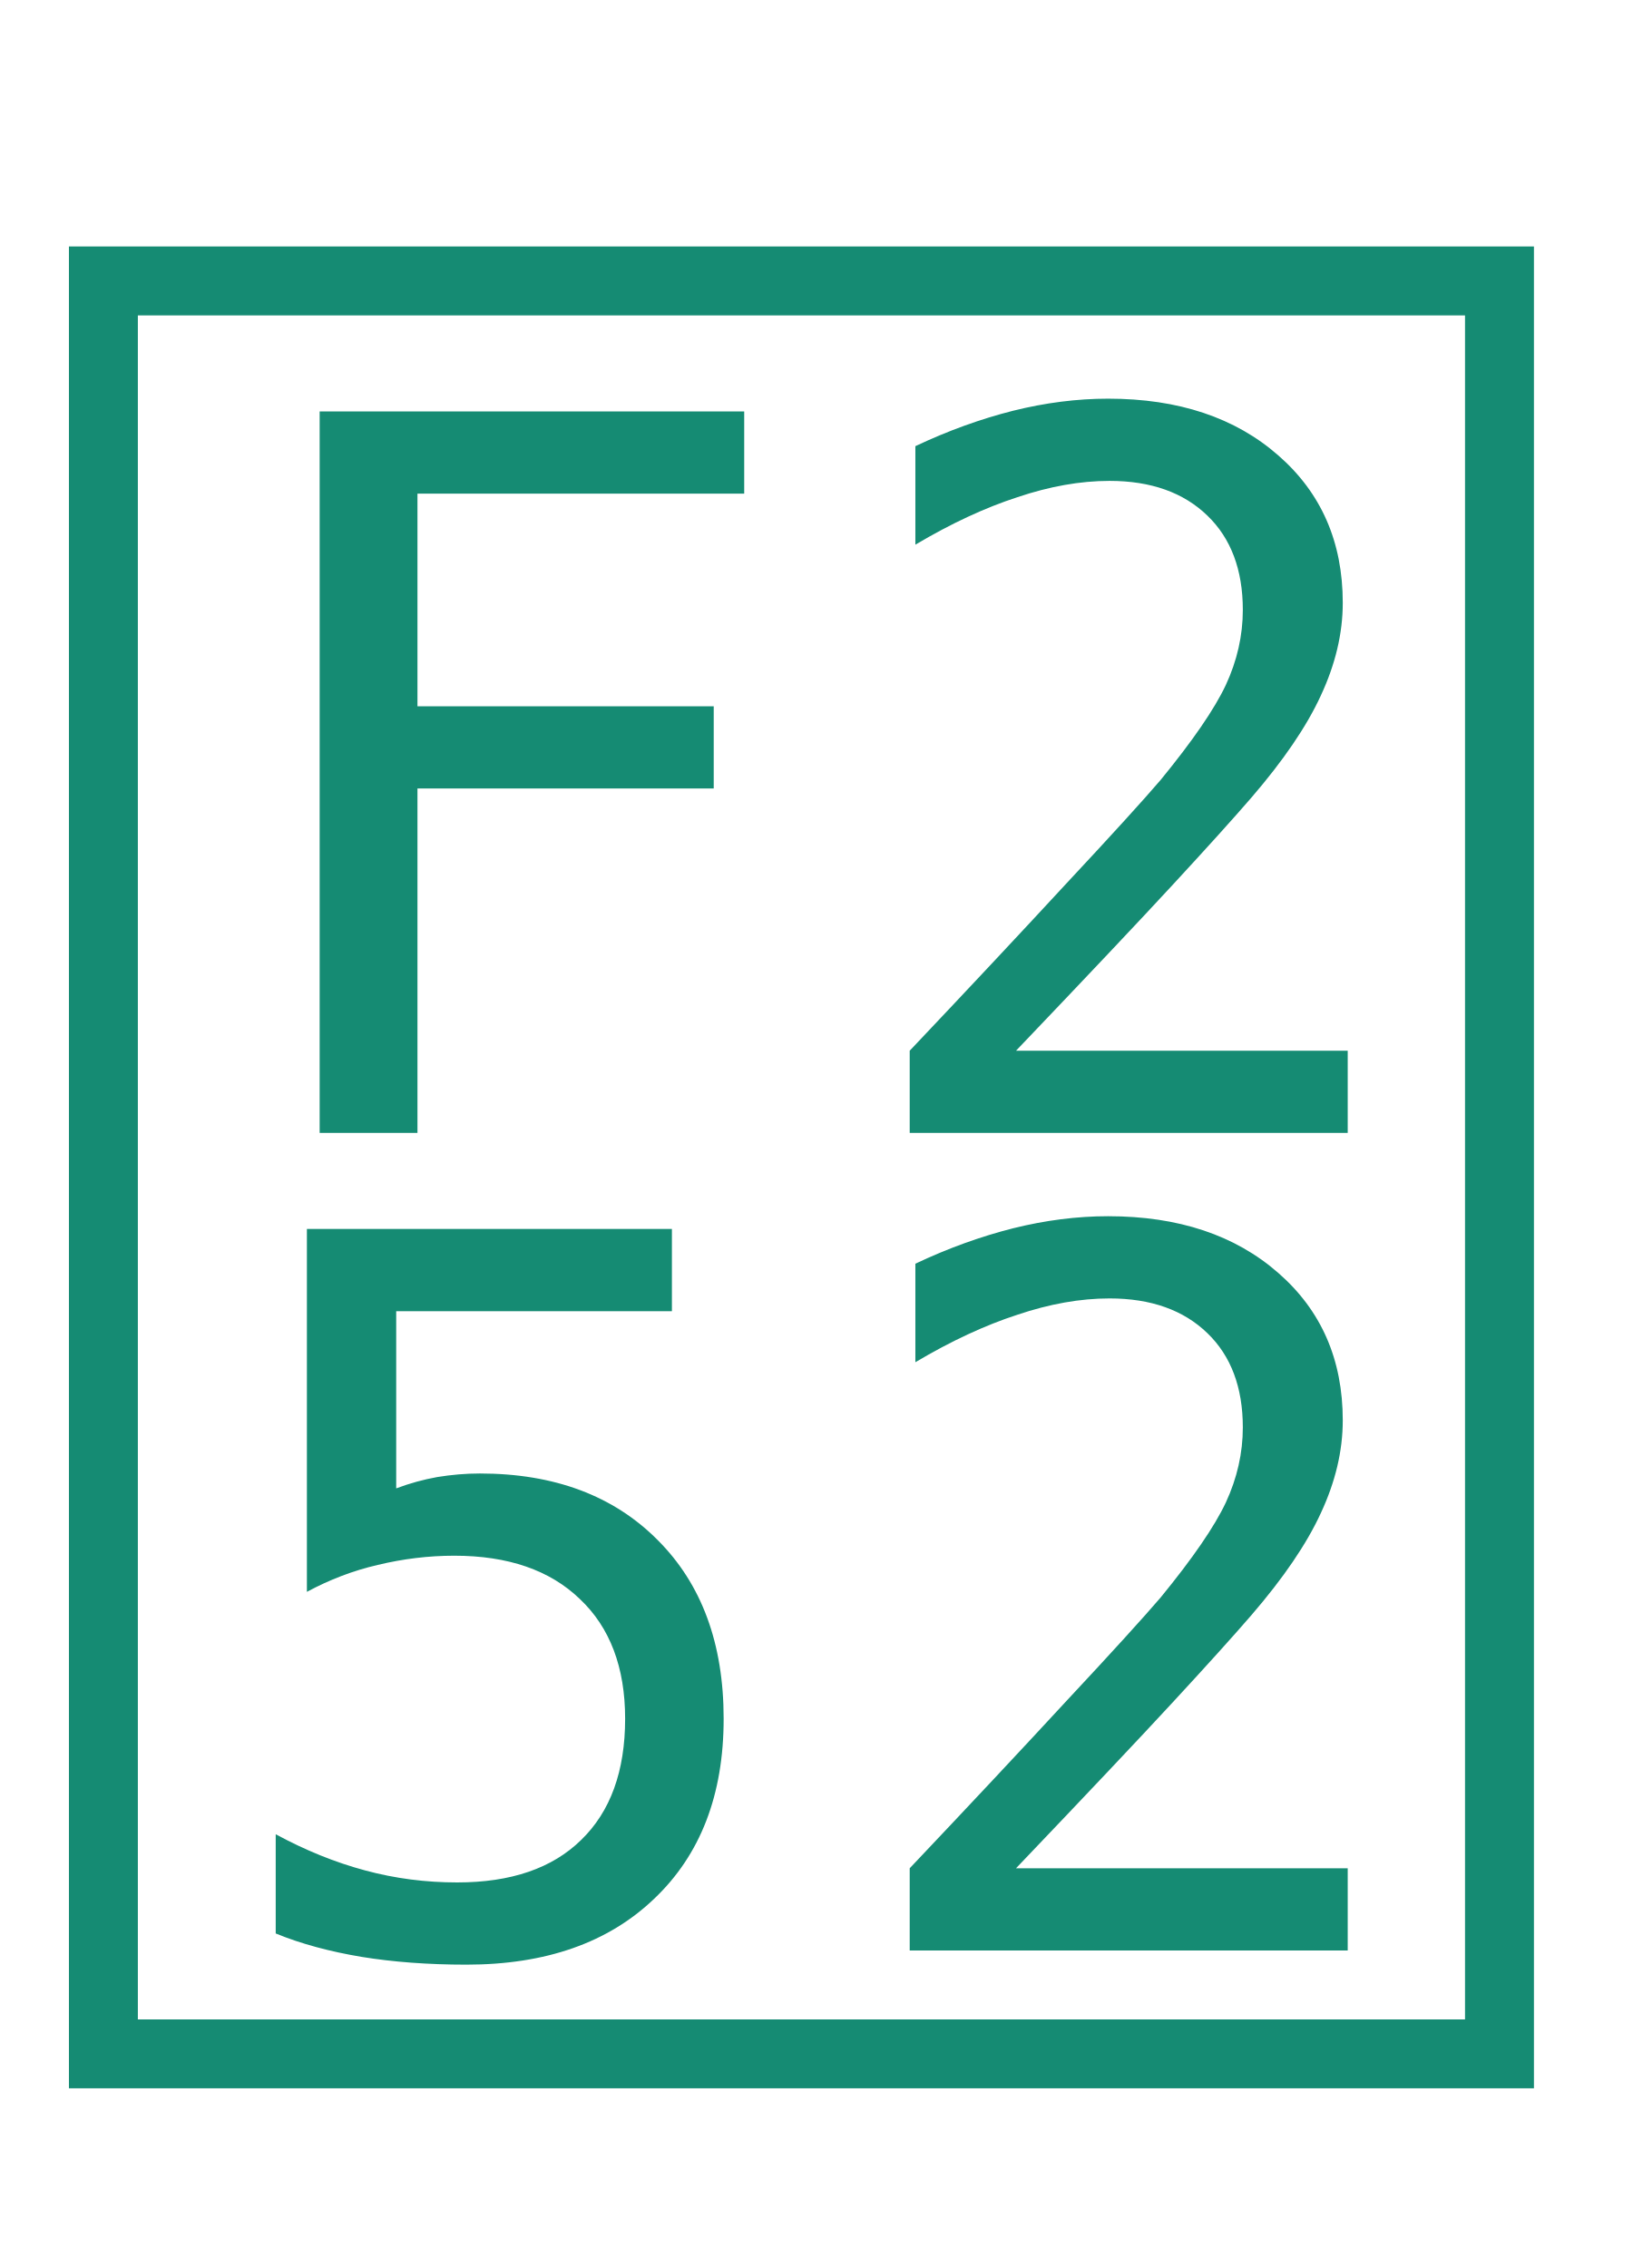
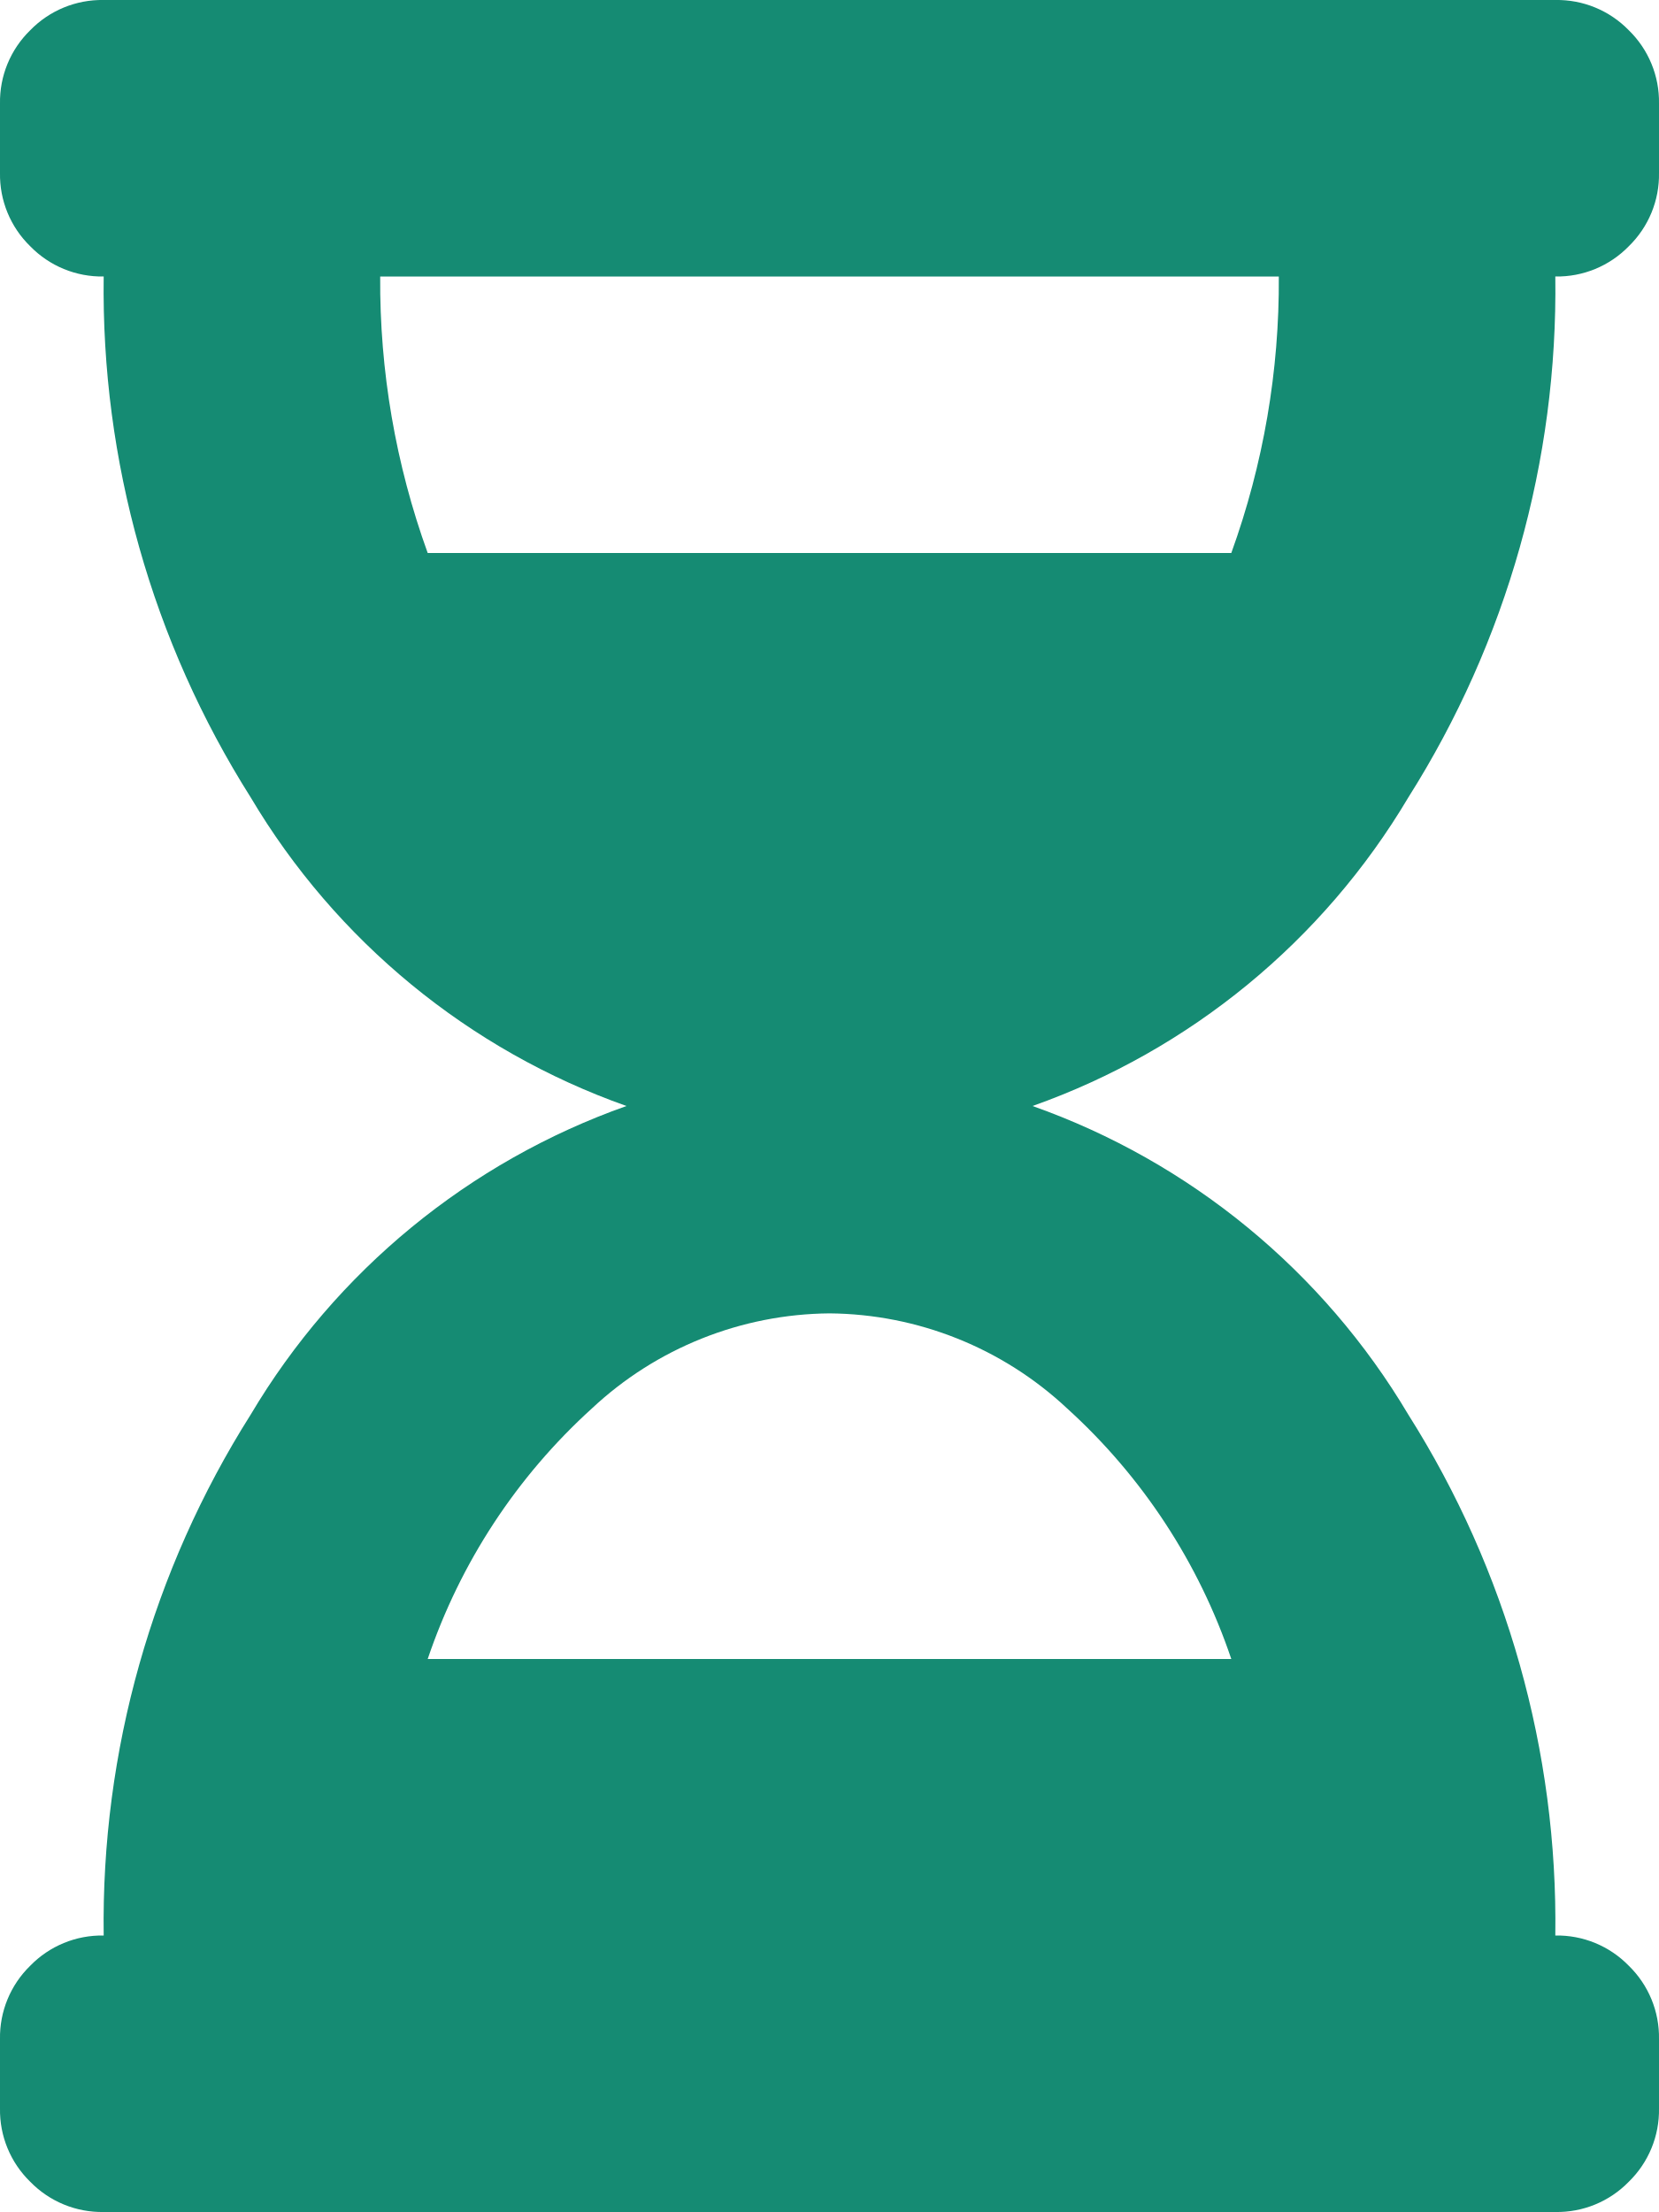
- <svg xmlns="http://www.w3.org/2000/svg" viewBox="0 0 36 50">
+ <svg xmlns="http://www.w3.org/2000/svg" viewBox="0 0 36 48">
  <defs>
-     <style>.a{fill:#158b73;font-size:48px;font-family:FontAwesome5FreeSolid, "Font Awesome 5 Free Solid";}</style>
+     <style>.a{fill:#158b73;}</style>
  </defs>
-   <text class="a" transform="translate(0 43)">
-     <tspan x="0" y="0"></tspan>
-   </text>
+   <path class="a" d="M33.75-42a2.17,2.17,0,0,1,1.594.656A2.17,2.17,0,0,1,36-39.75v1.5a2.17,2.17,0,0,1-.656,1.594A2.17,2.17,0,0,1,33.75-36a20.616,20.616,0,0,1-3.187,11.3A15.5,15.5,0,0,1,22.406-18a15.5,15.5,0,0,1,8.156,6.7A20.616,20.616,0,0,1,33.75,0a2.17,2.17,0,0,1,1.594.656A2.17,2.17,0,0,1,36,2.25v1.5a2.17,2.17,0,0,1-.656,1.594A2.17,2.17,0,0,1,33.75,6H2.25A2.17,2.17,0,0,1,.656,5.344,2.17,2.17,0,0,1,0,3.75V2.25A2.17,2.17,0,0,1,.656.656,2.17,2.17,0,0,1,2.25,0,20.616,20.616,0,0,1,5.438-11.3,15.5,15.5,0,0,1,13.594-18a15.5,15.5,0,0,1-8.156-6.7A20.616,20.616,0,0,1,2.25-36a2.17,2.17,0,0,1-1.594-.656A2.17,2.17,0,0,1,0-38.25v-1.5a2.17,2.17,0,0,1,.656-1.594A2.17,2.17,0,0,1,2.25-42ZM26.719-6a12.917,12.917,0,0,0-3.562-5.437A7.636,7.636,0,0,0,18-13.5a7.636,7.636,0,0,0-5.156,2.063A12.917,12.917,0,0,0,9.281-6Zm0-24a17.292,17.292,0,0,0,1.031-6H8.25a17.292,17.292,0,0,0,1.031,6Z" transform="translate(0 42)" />
</svg>
